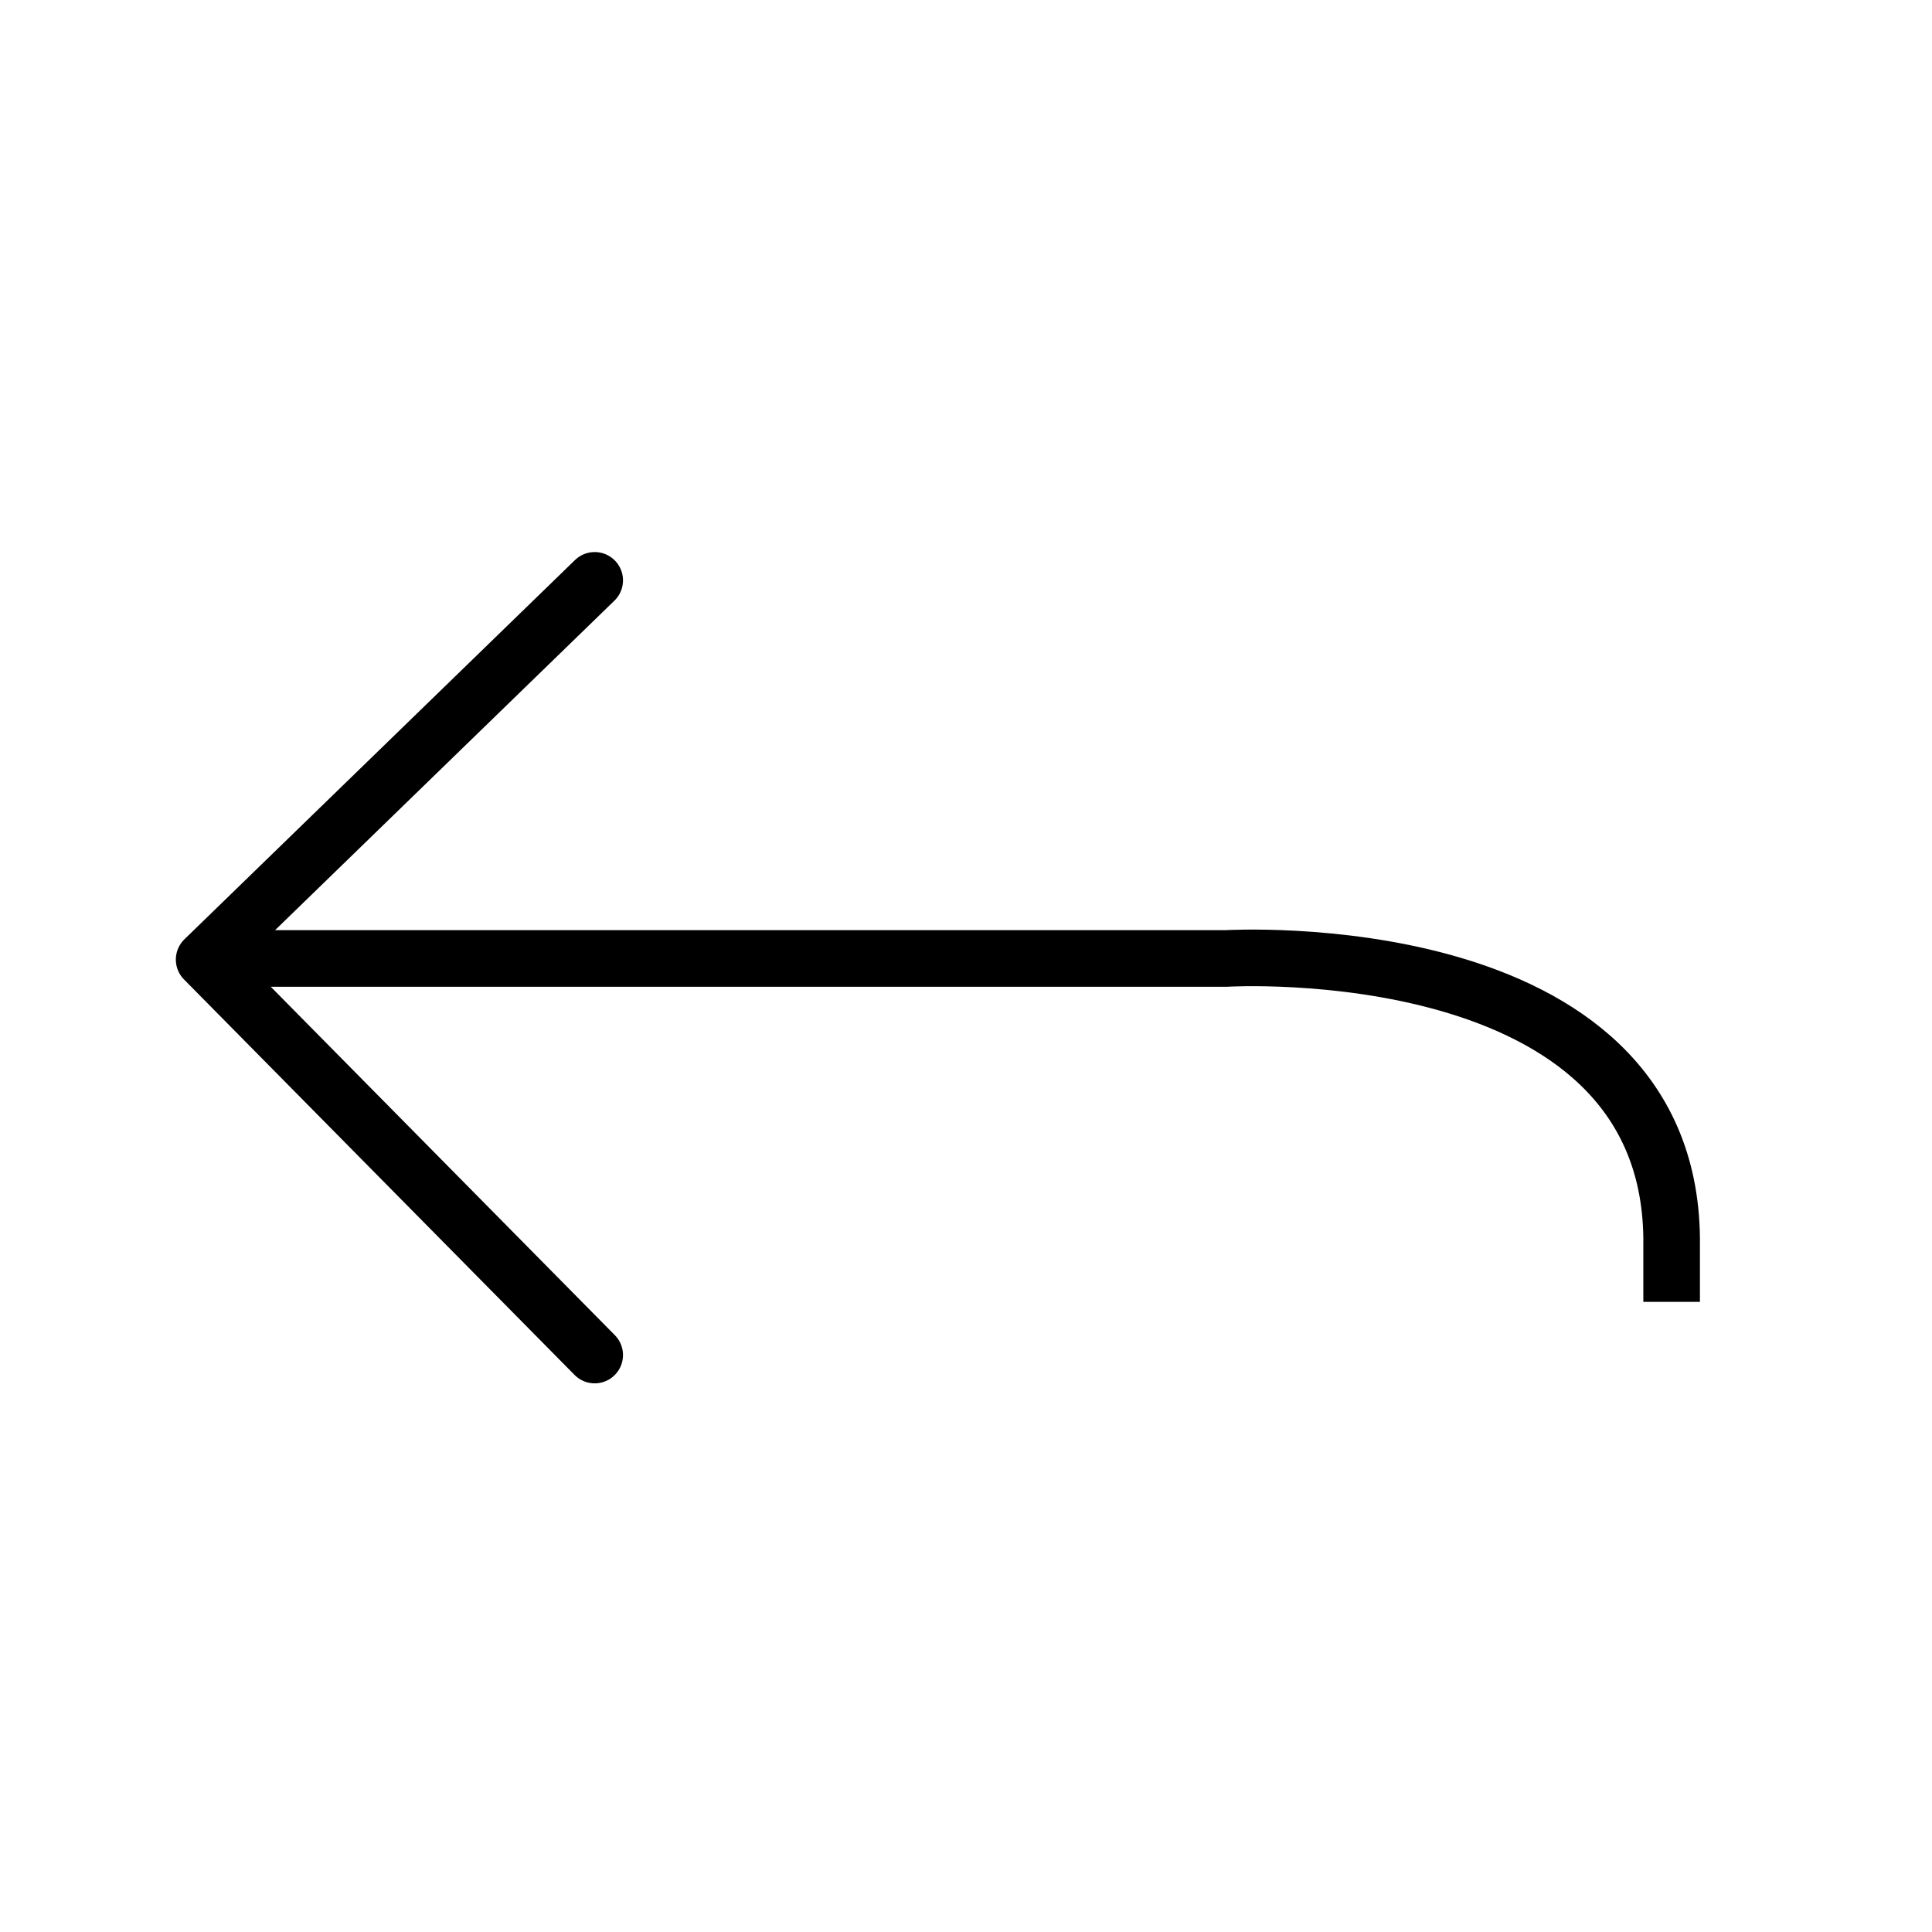
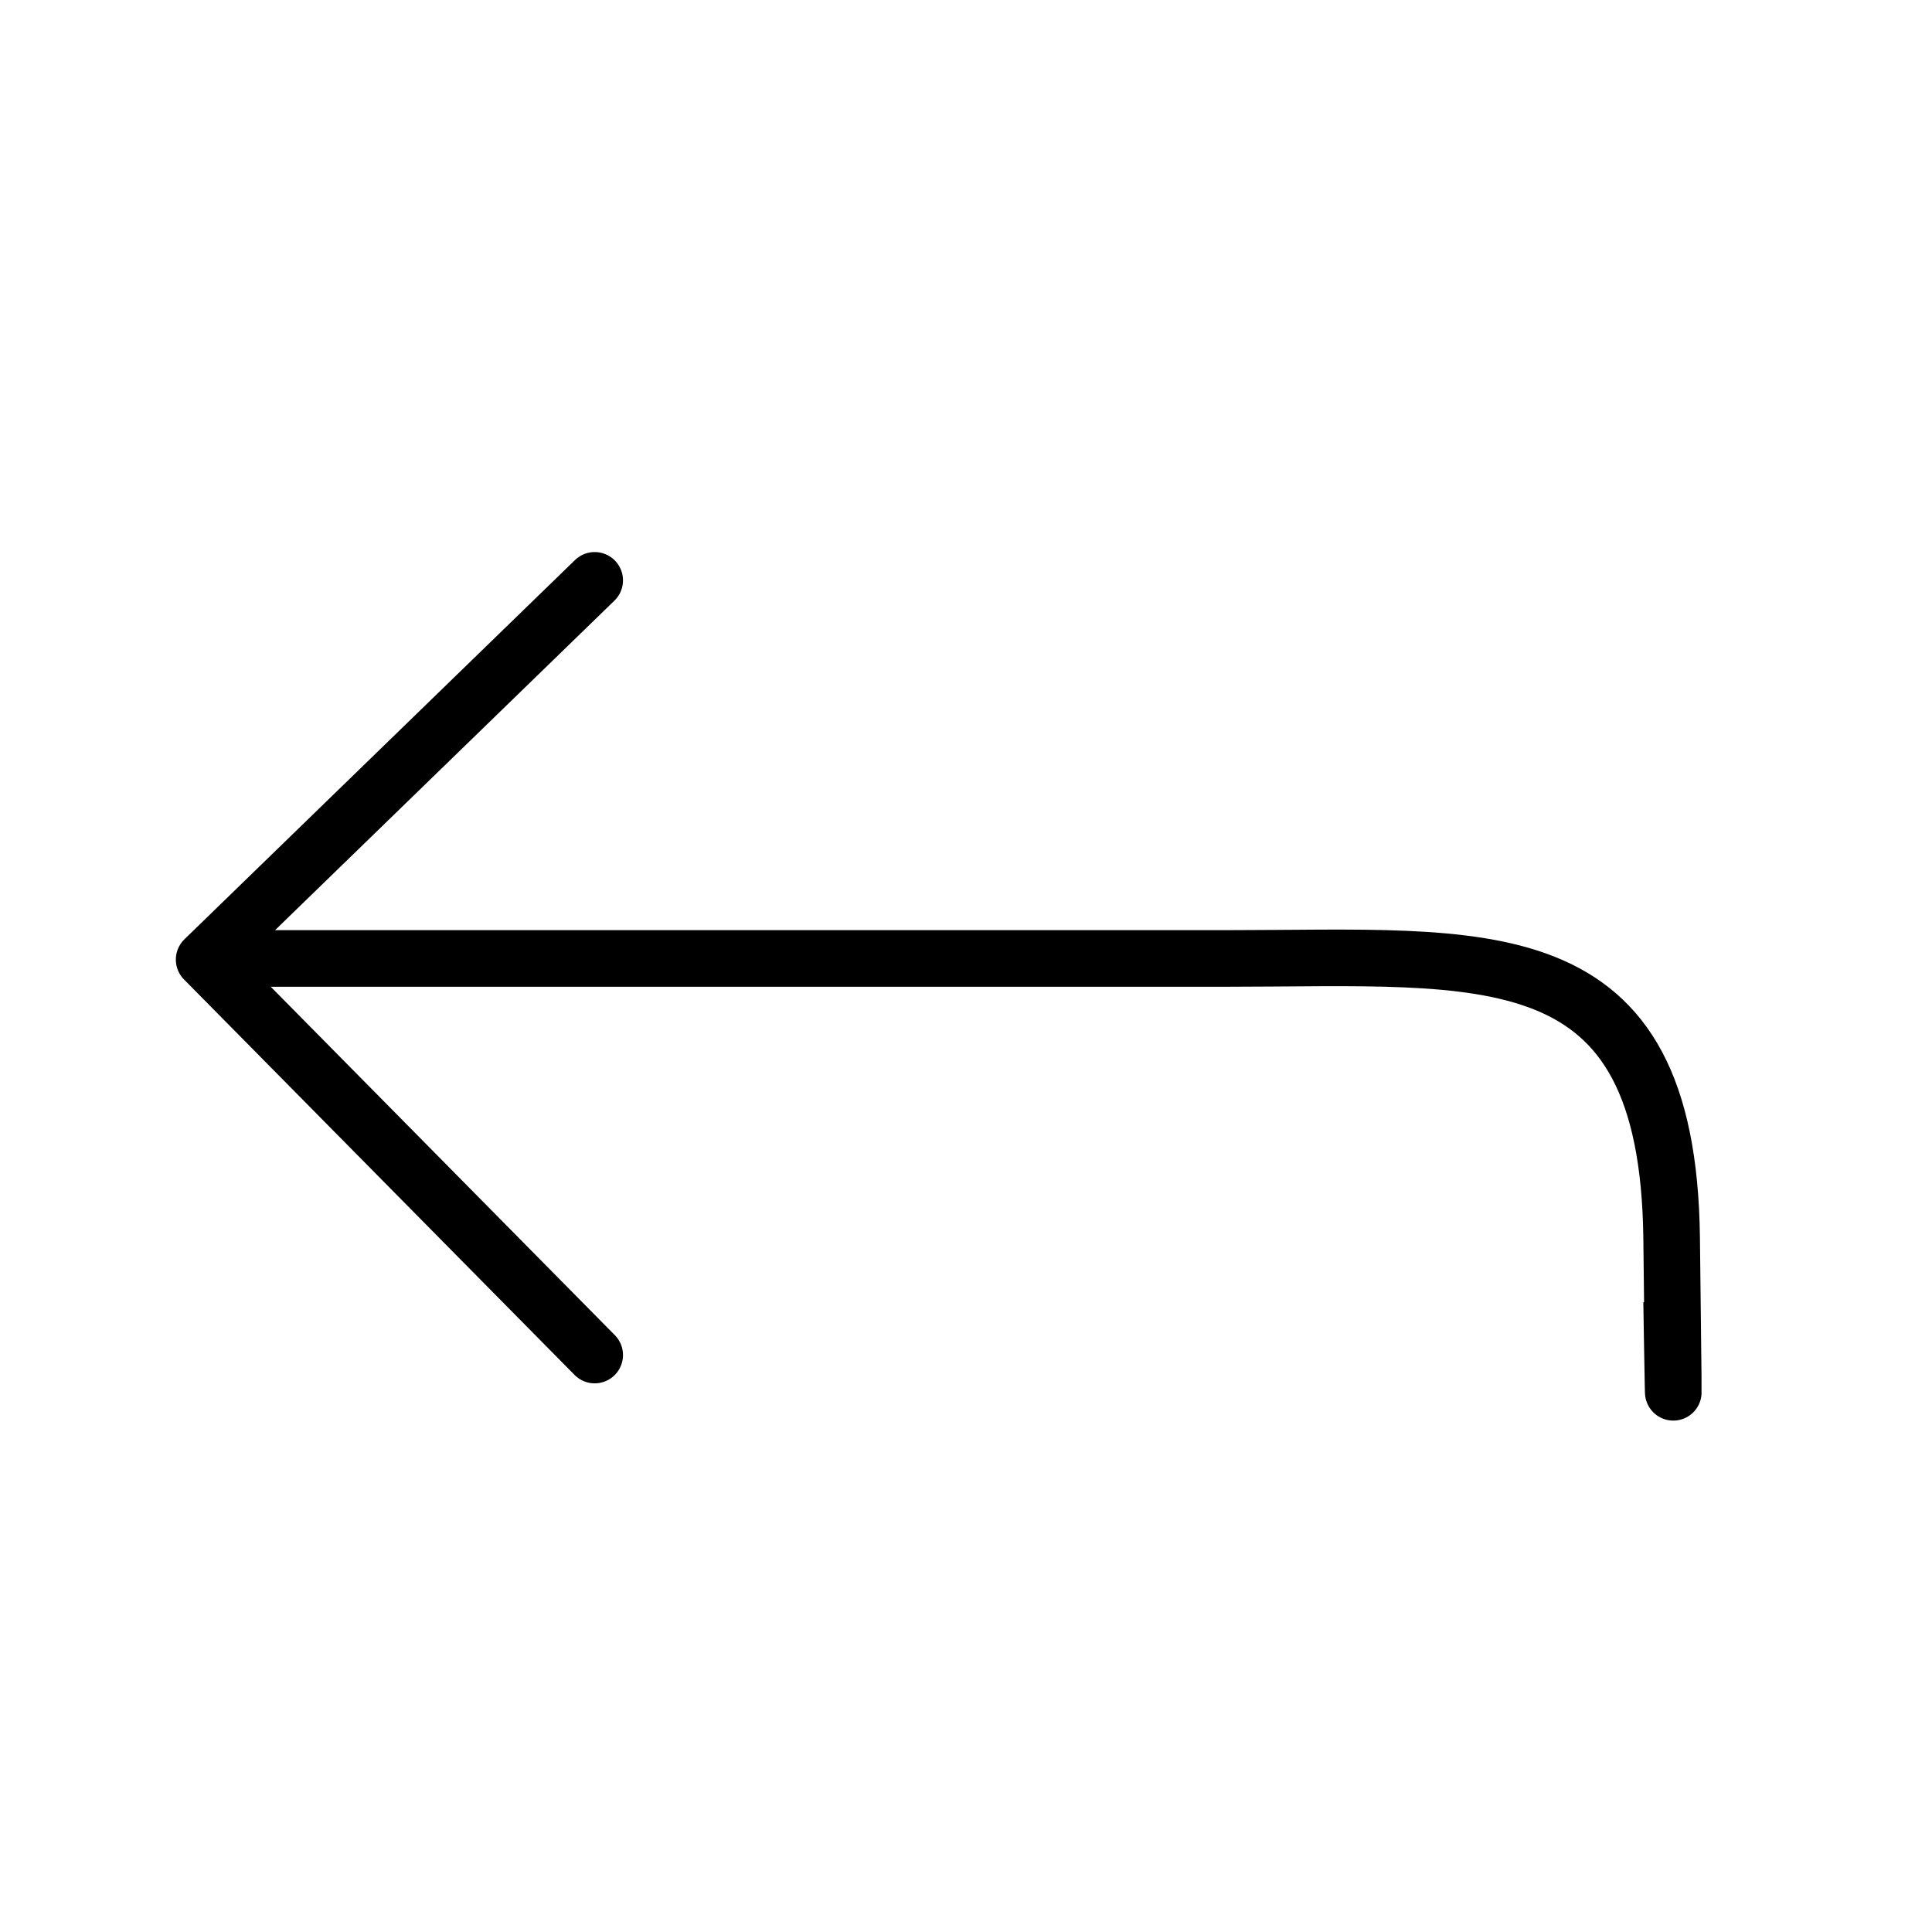
- <svg xmlns="http://www.w3.org/2000/svg" viewBox="0 0 512 512" enable-background="new 0 0 512 512">
-   <style type="text/css">.st0{fill:none;stroke:#000000;stroke-width:15;stroke-miterlimit:10;} .st1{fill:none;stroke:#000000;stroke-width:15;stroke-linecap:round;stroke-linejoin:round;stroke-miterlimit:10;}</style>
-   <path class="st0" d="M58.5 254h266.5s117-7 118 74v17" />
-   <path class="st1" d="M157.6 153.8l-103.5 100.5 103.5 104.8" />
+ <svg xmlns="http://www.w3.org/2000/svg" version="1.1" id="Layer_1" x="0px" y="0px" viewBox="0 0 512 512" style="enable-background:new 0 0 512 512;" xml:space="preserve">
+   <style type="text/css">
+ 	.st0{fill:none;stroke:#000000;stroke-width:15;stroke-miterlimit:10;}
+ 	.st1{fill:none;stroke:#000000;stroke-width:15;stroke-linecap:round;stroke-linejoin:round;stroke-miterlimit:10;}
+ </style>
+   <path class="st0" d="M58.5,254c0,0,197.5,0,266.5,0s117-7,118,74s0,17,0,17" />
+   <polyline class="st1" points="157.6,153.8 54.1,254.3 157.6,359.1 " />
</svg>
